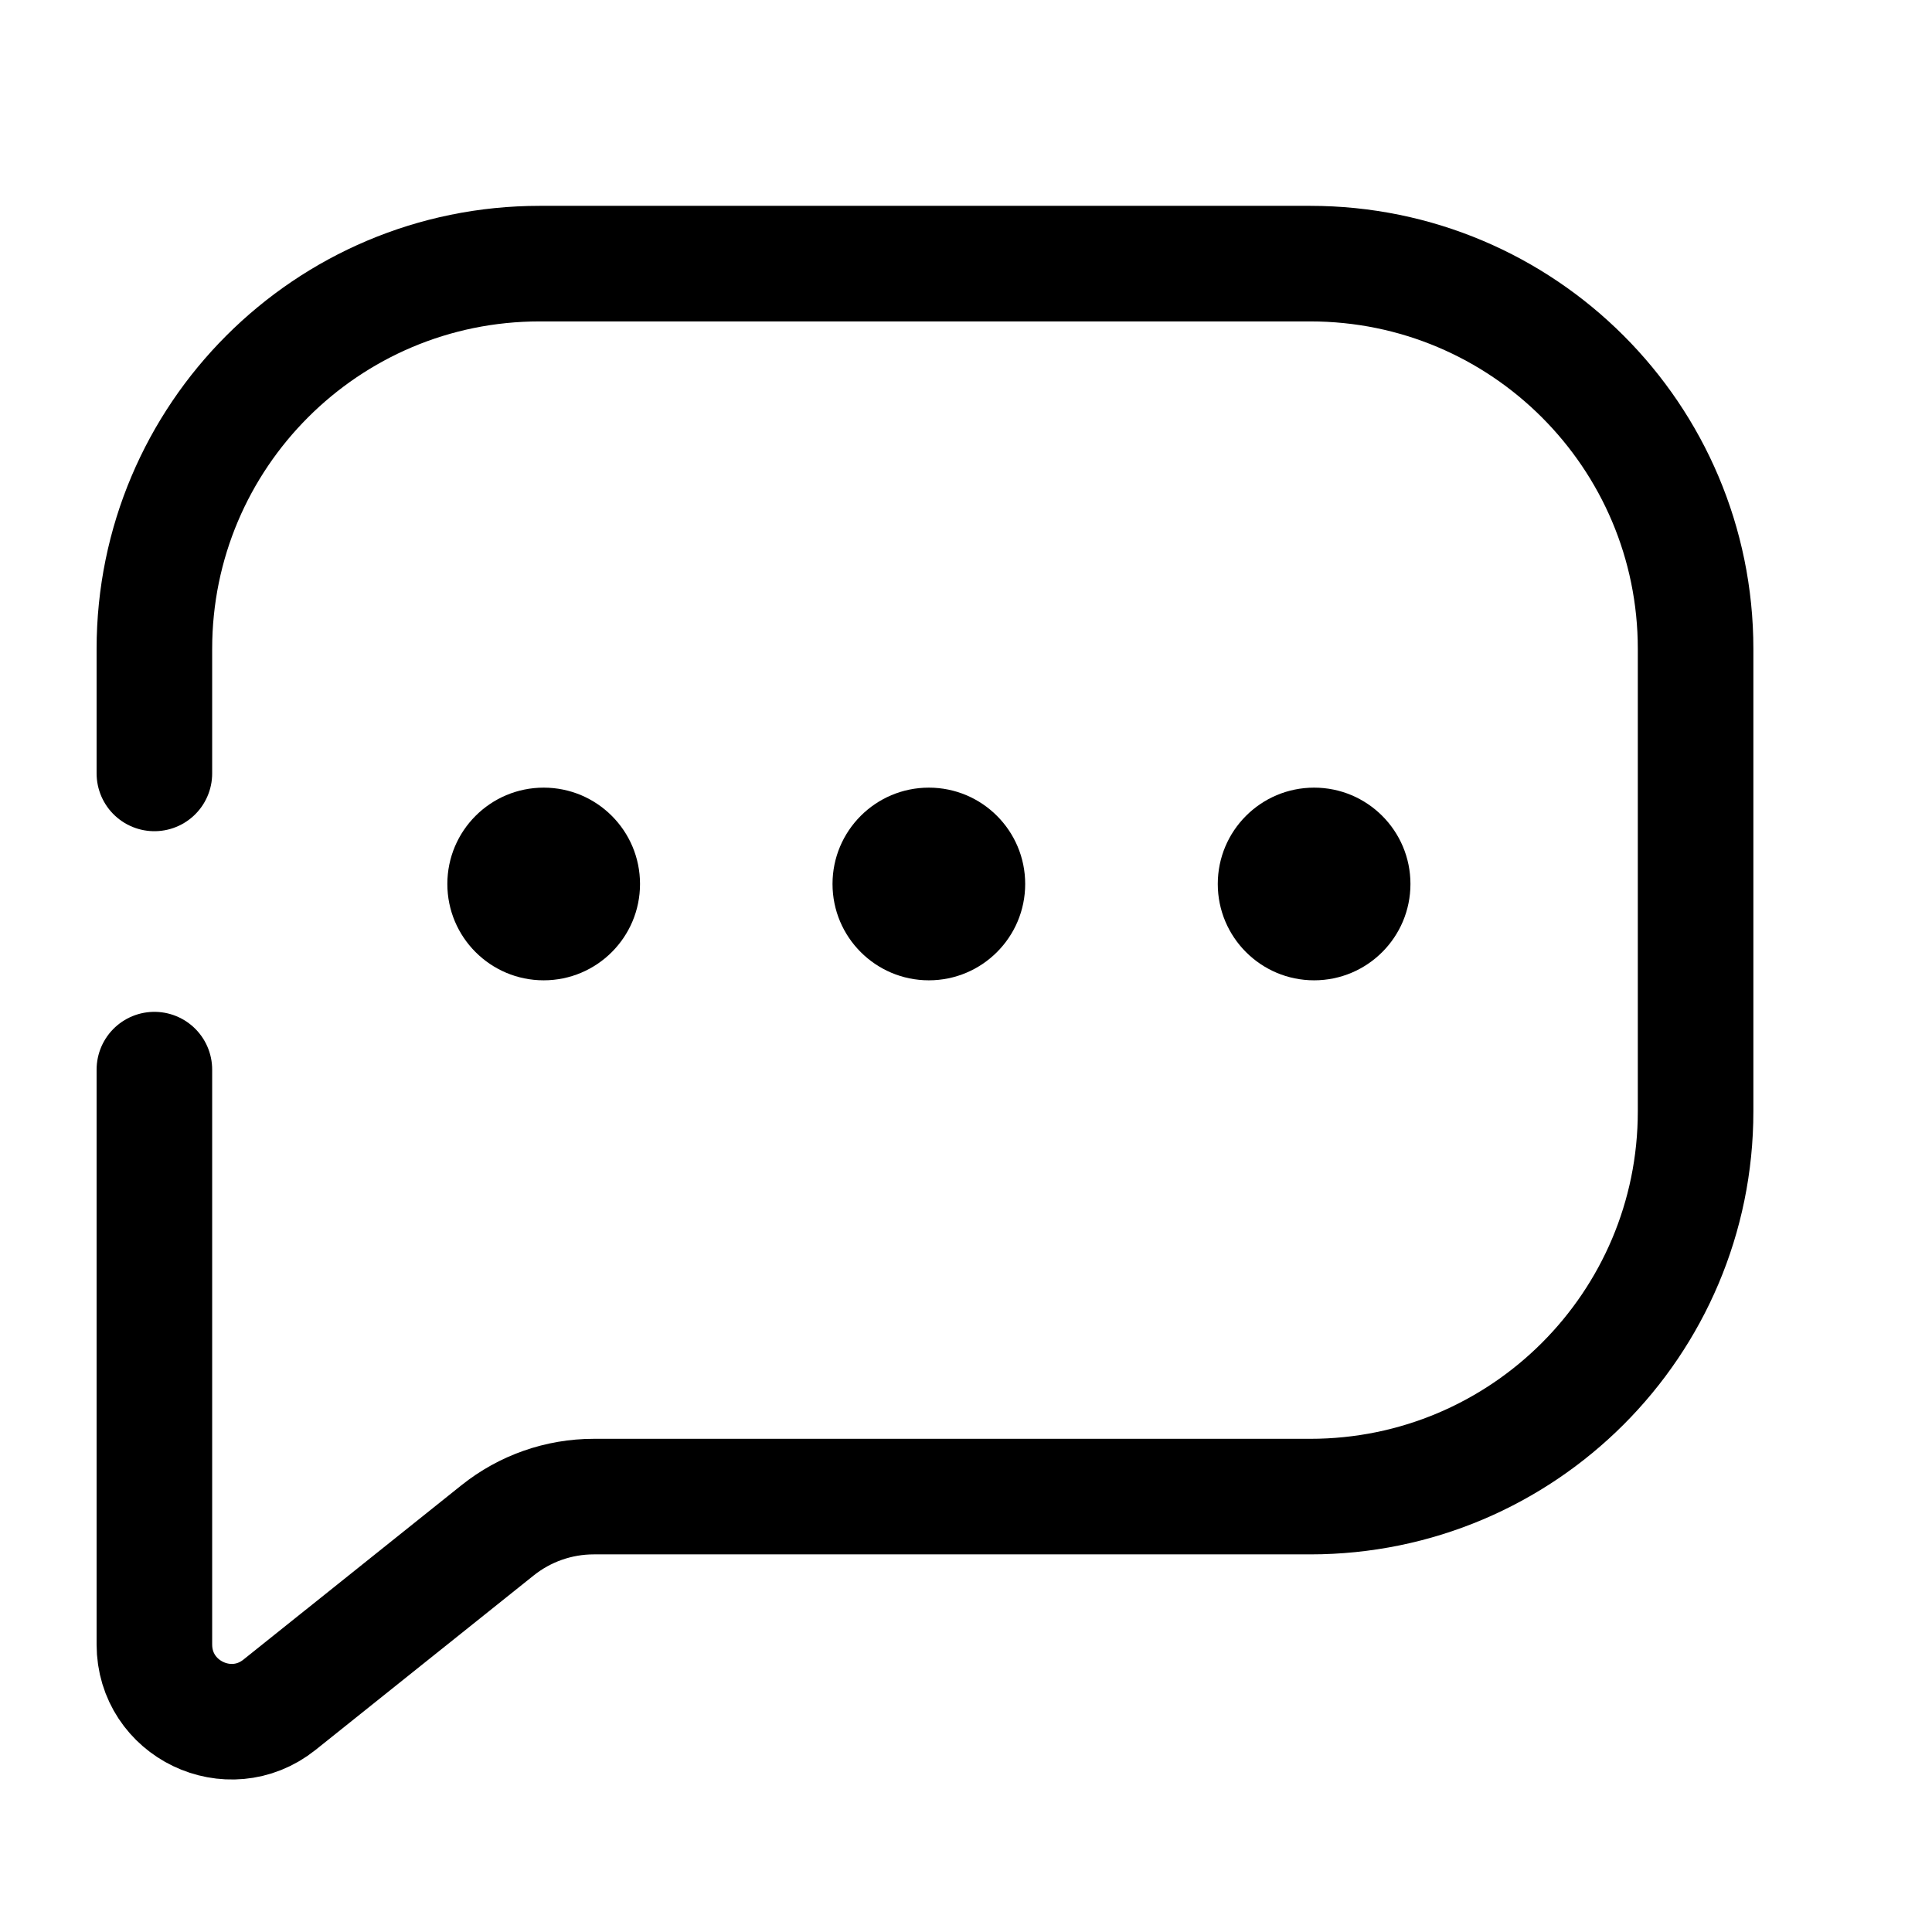
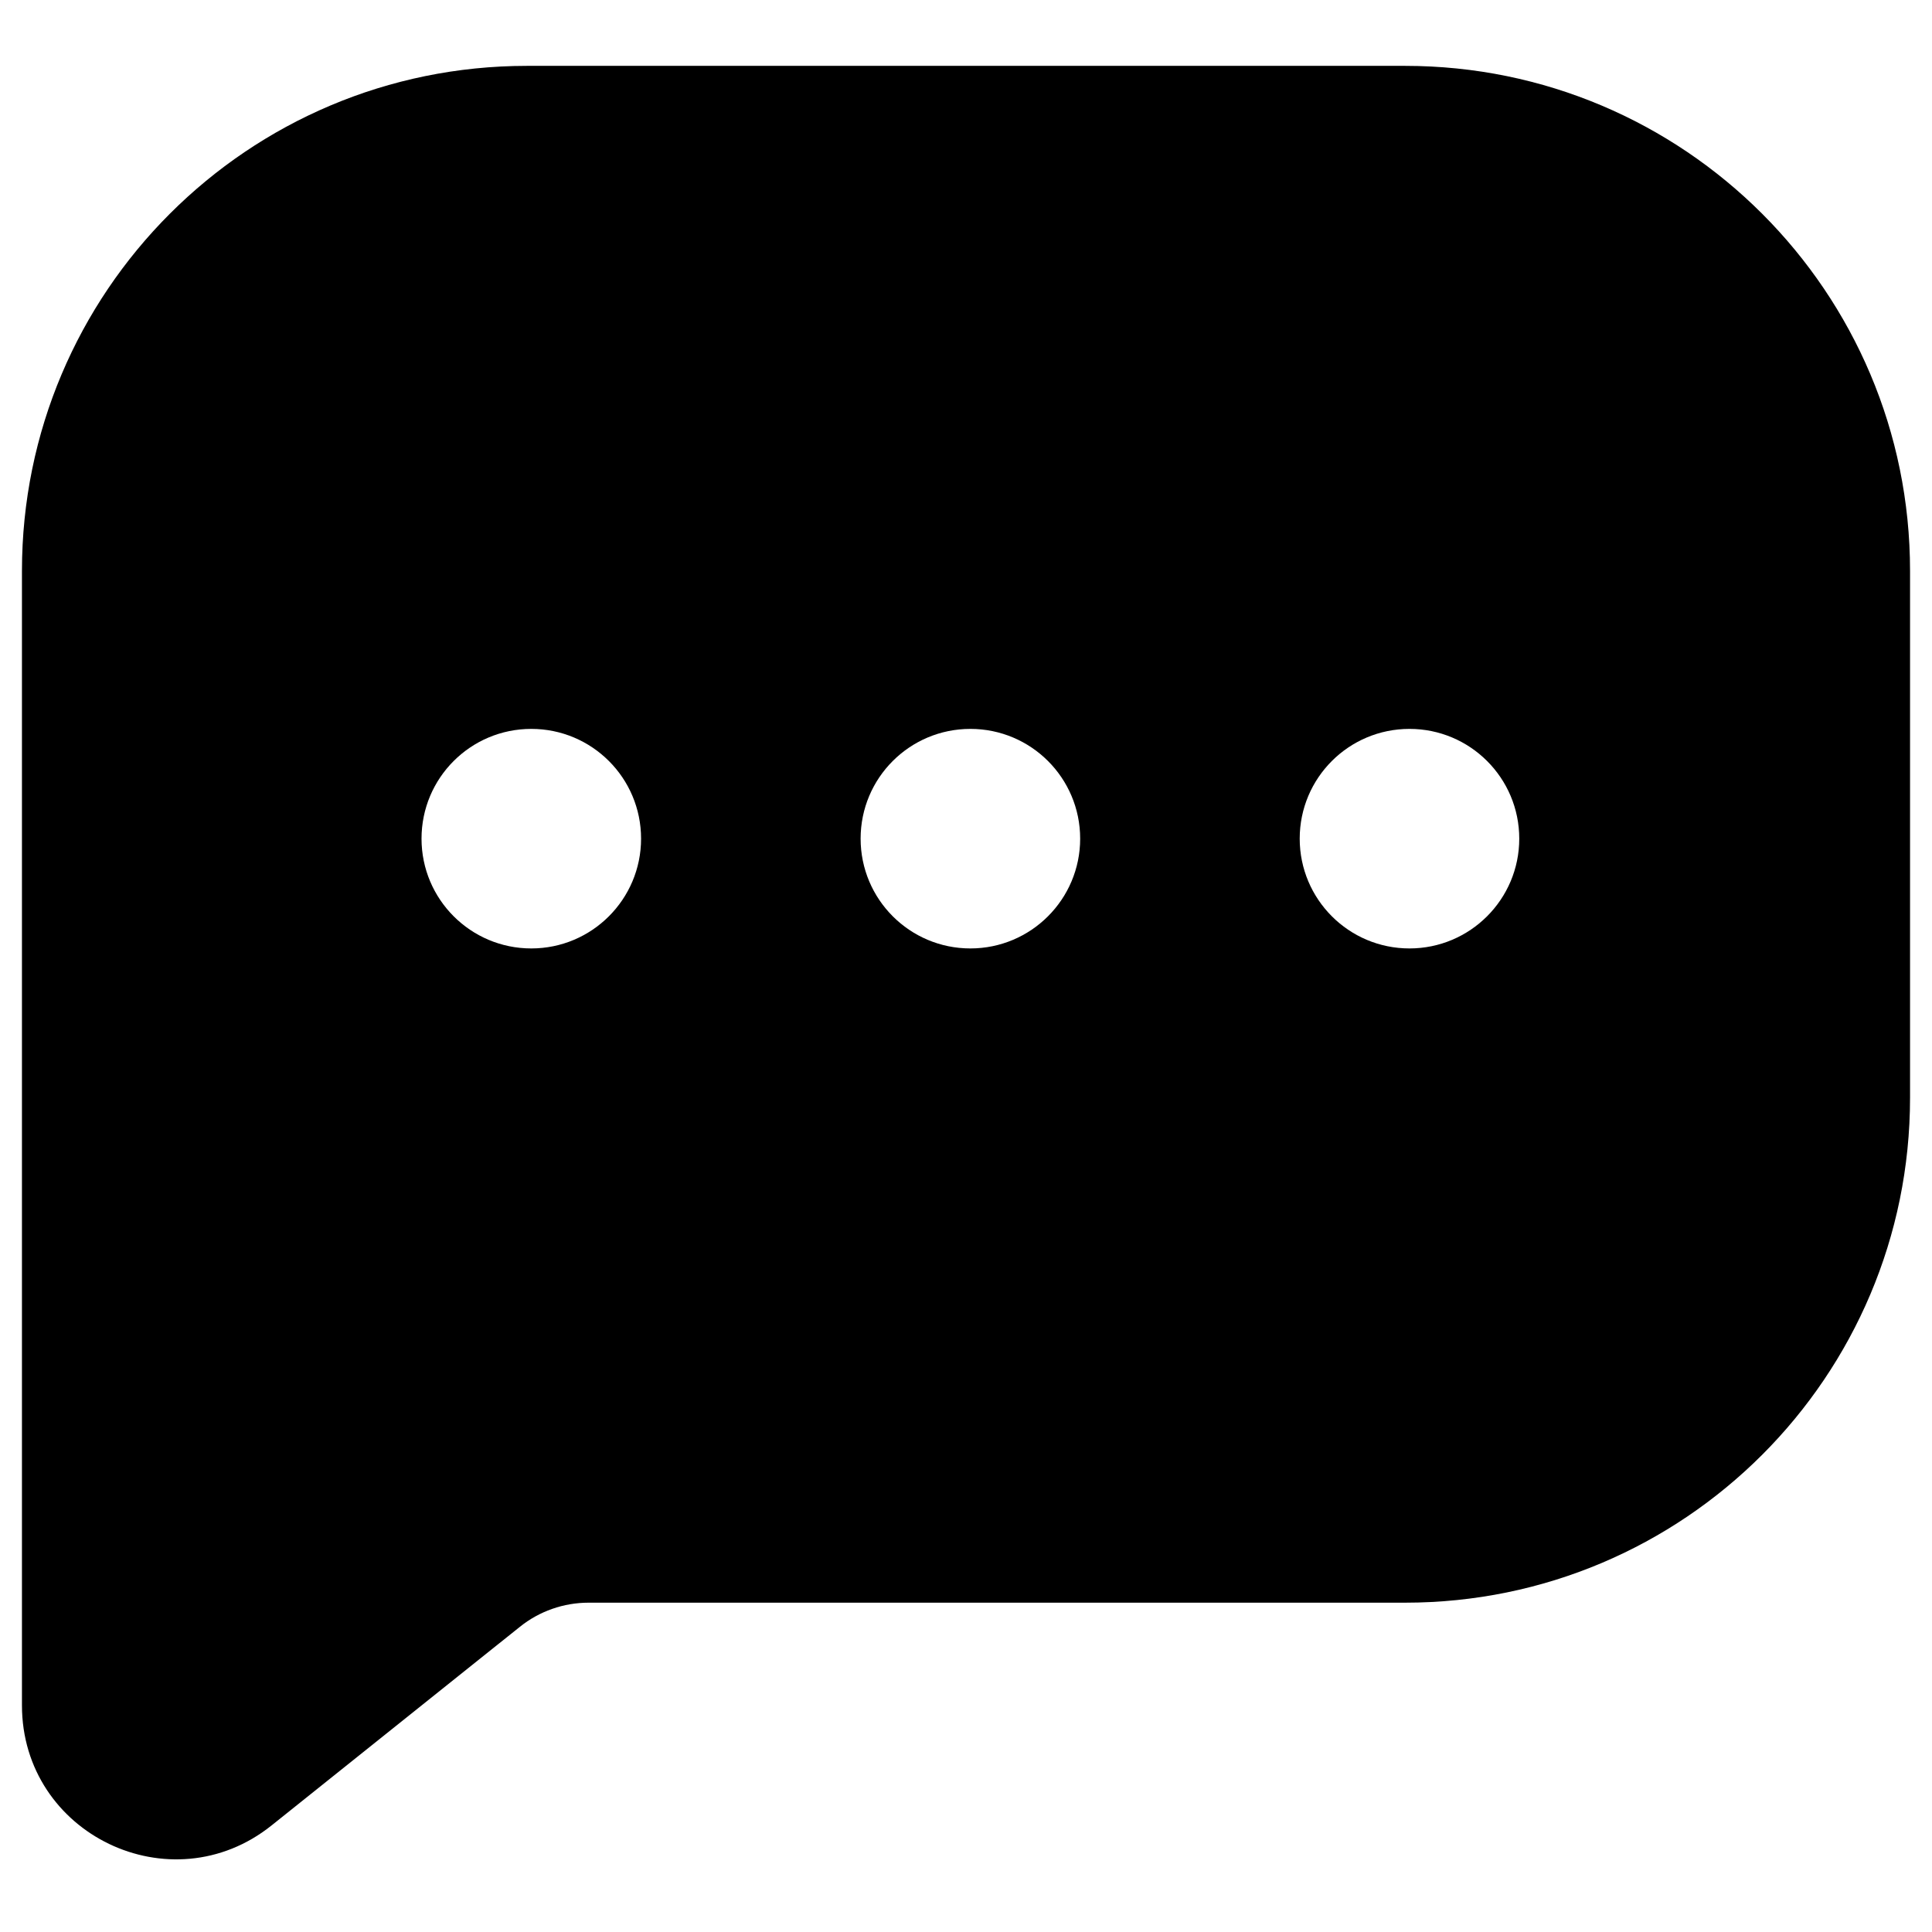
<svg xmlns="http://www.w3.org/2000/svg" width="22" height="22" viewBox="0 0 22 22" fill="none">
-   <path d="M1.758 12.18V18.726C1.758 19.462 2.609 19.871 3.183 19.412L5.665 17.427C5.976 17.178 6.362 17.042 6.761 17.042H14.92C17.343 17.042 19.308 15.078 19.308 12.655V7.389C19.308 4.966 17.343 3.002 14.92 3.002H6.145C3.722 3.002 1.758 4.966 1.758 7.389V8.807" stroke="black" stroke-width="1.316" stroke-linecap="round" />
-   <circle cx="6.191" cy="10.066" r="1.097" fill="black" />
-   <circle cx="10.577" cy="10.066" r="1.097" fill="black" />
-   <circle cx="14.964" cy="10.066" r="1.097" fill="black" />
+   <path fill-rule="evenodd" clip-rule="evenodd" d="M6 0.75C2.824 0.75 0.25 3.324 0.25 6.5V19.419C0.25 20.887 1.947 21.703 3.093 20.786L5.921 18.524C6.142 18.347 6.418 18.25 6.702 18.25H16C19.176 18.25 21.75 15.676 21.75 12.5V6.5C21.75 3.324 19.176 0.75 16 0.75H6ZM6.05 10.8C6.74 10.8 7.3 10.24 7.3 9.55C7.3 8.859 6.74 8.3 6.05 8.3C5.359 8.3 4.8 8.859 4.8 9.55C4.8 10.24 5.359 10.8 6.05 10.8ZM12.3 9.55C12.3 10.24 11.74 10.8 11.05 10.8C10.359 10.8 9.8 10.24 9.8 9.55C9.8 8.859 10.359 8.3 11.05 8.3C11.74 8.3 12.3 8.859 12.3 9.55ZM16.05 10.8C16.74 10.8 17.3 10.24 17.3 9.55C17.3 8.859 16.74 8.3 16.05 8.3C15.359 8.3 14.8 8.859 14.8 9.55C14.8 10.24 15.359 10.8 16.05 10.8Z" fill="black" />
</svg>
